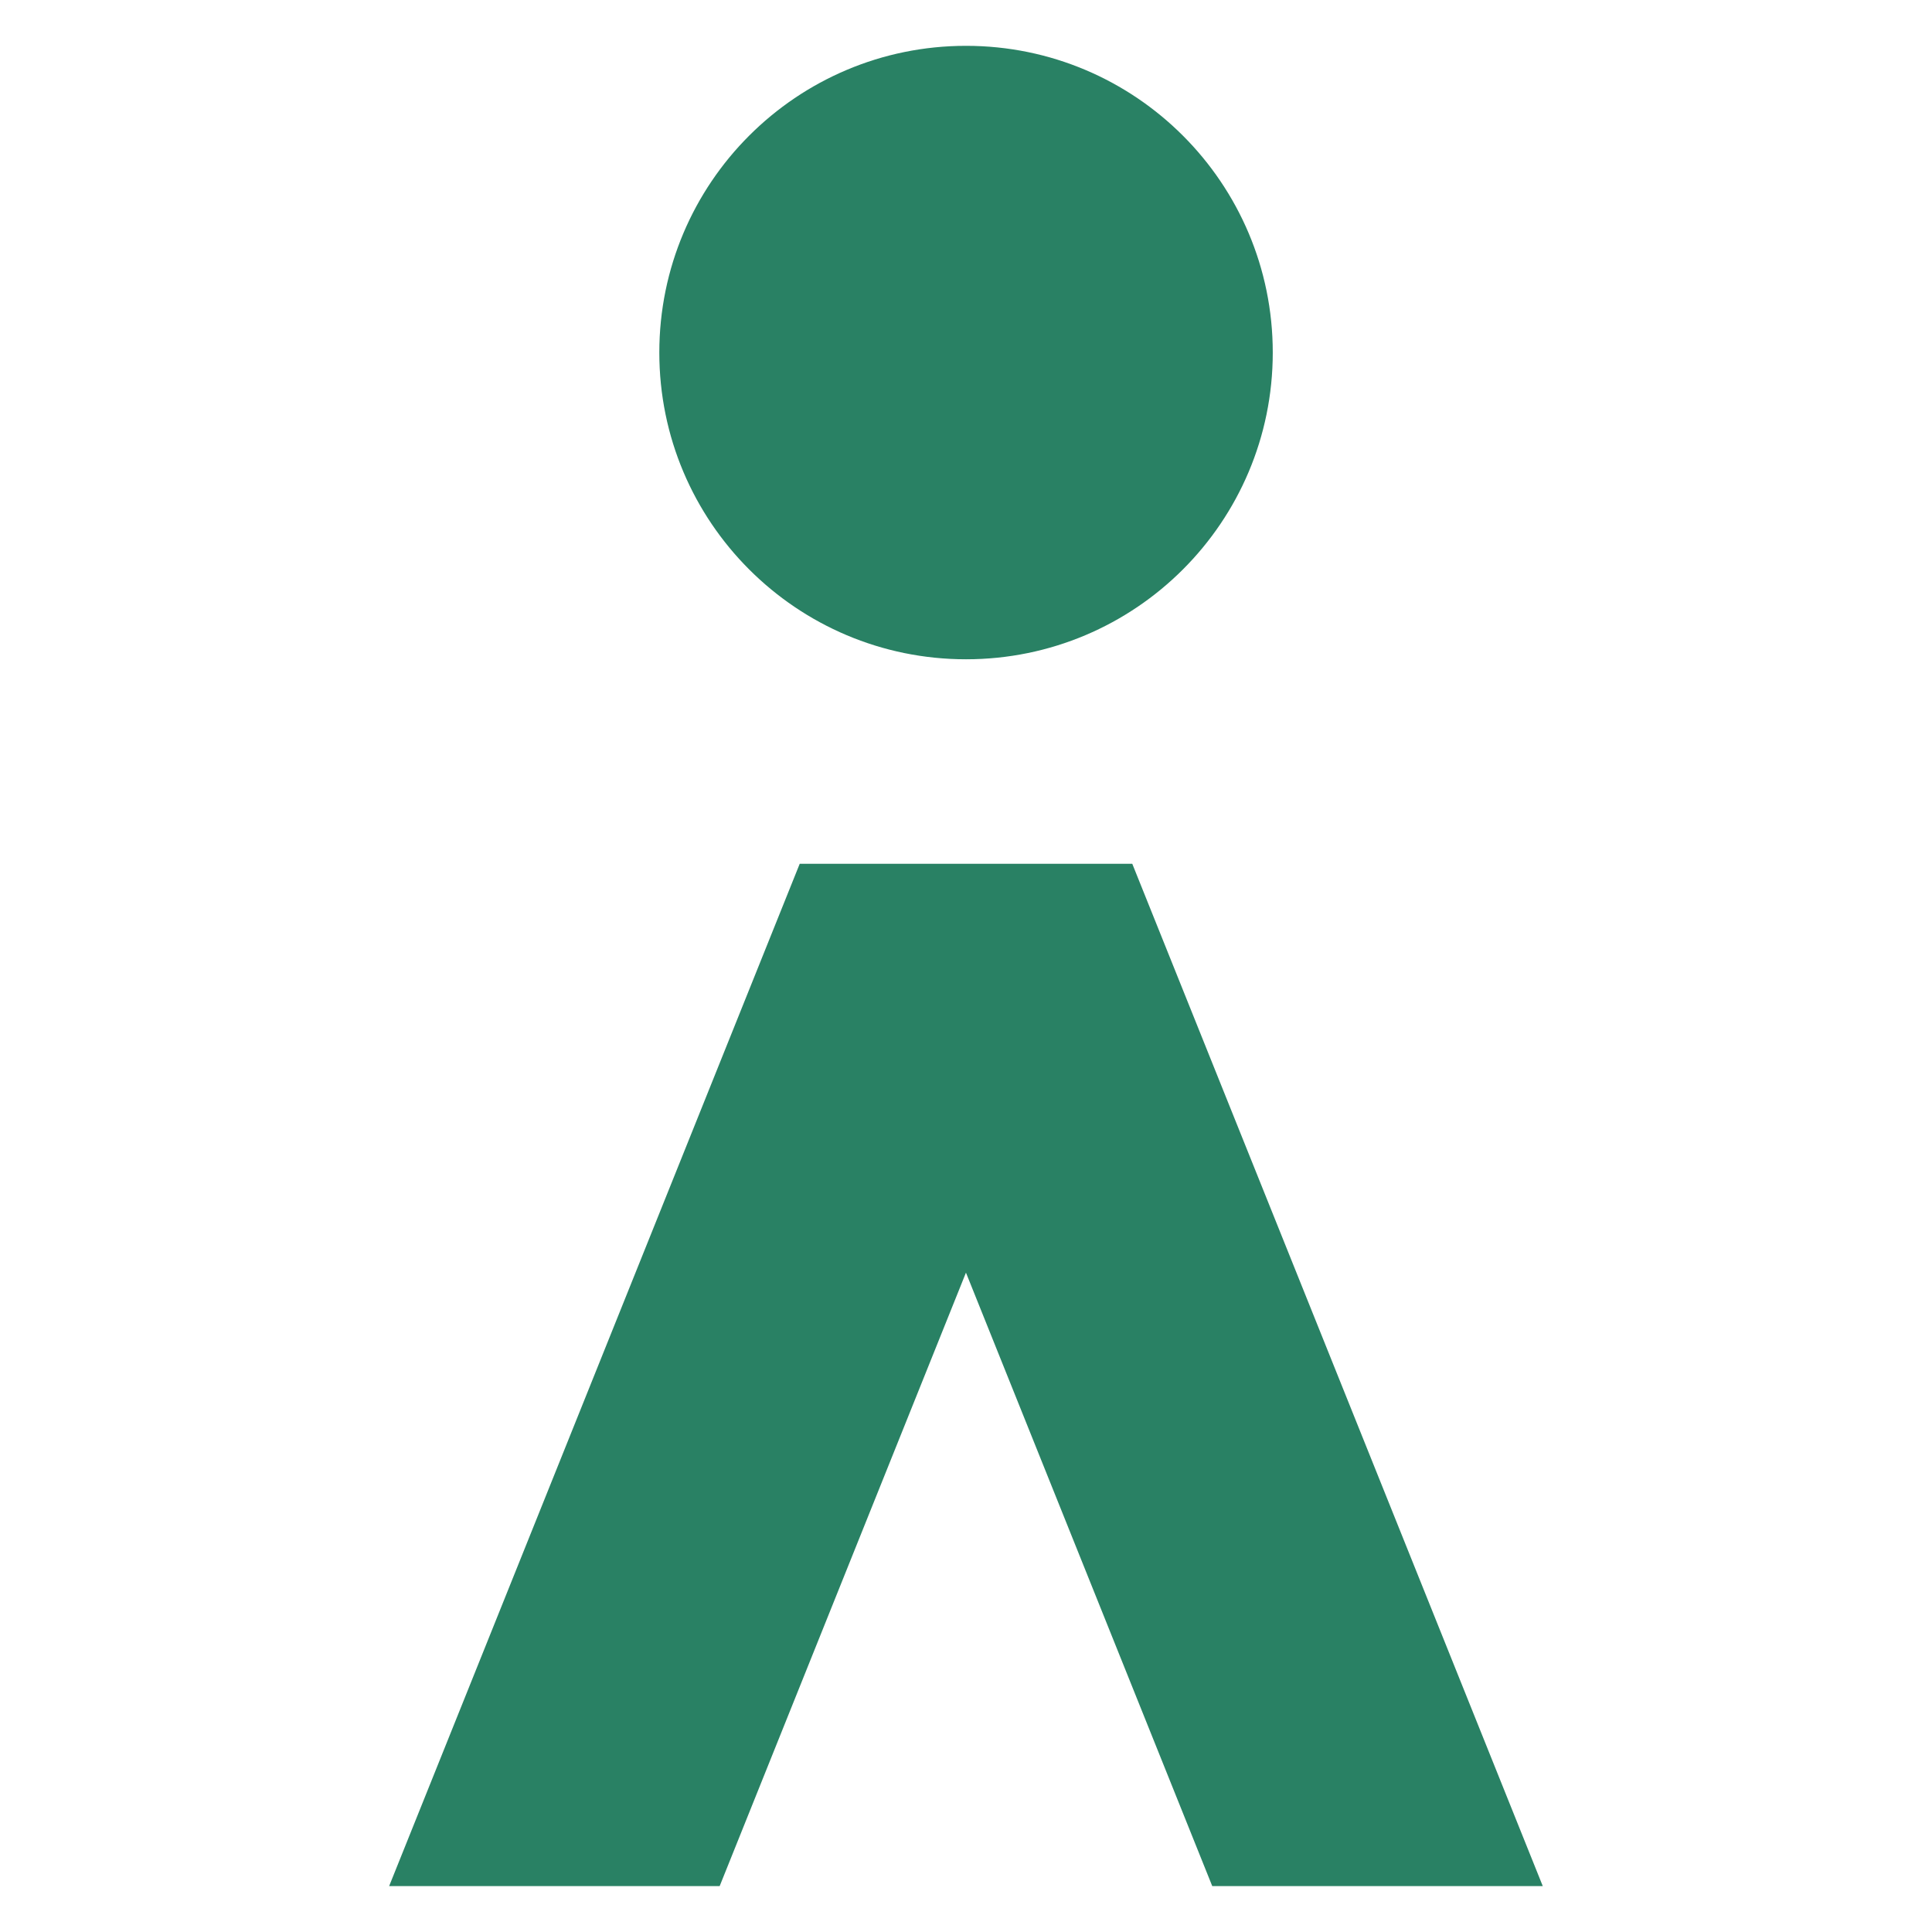
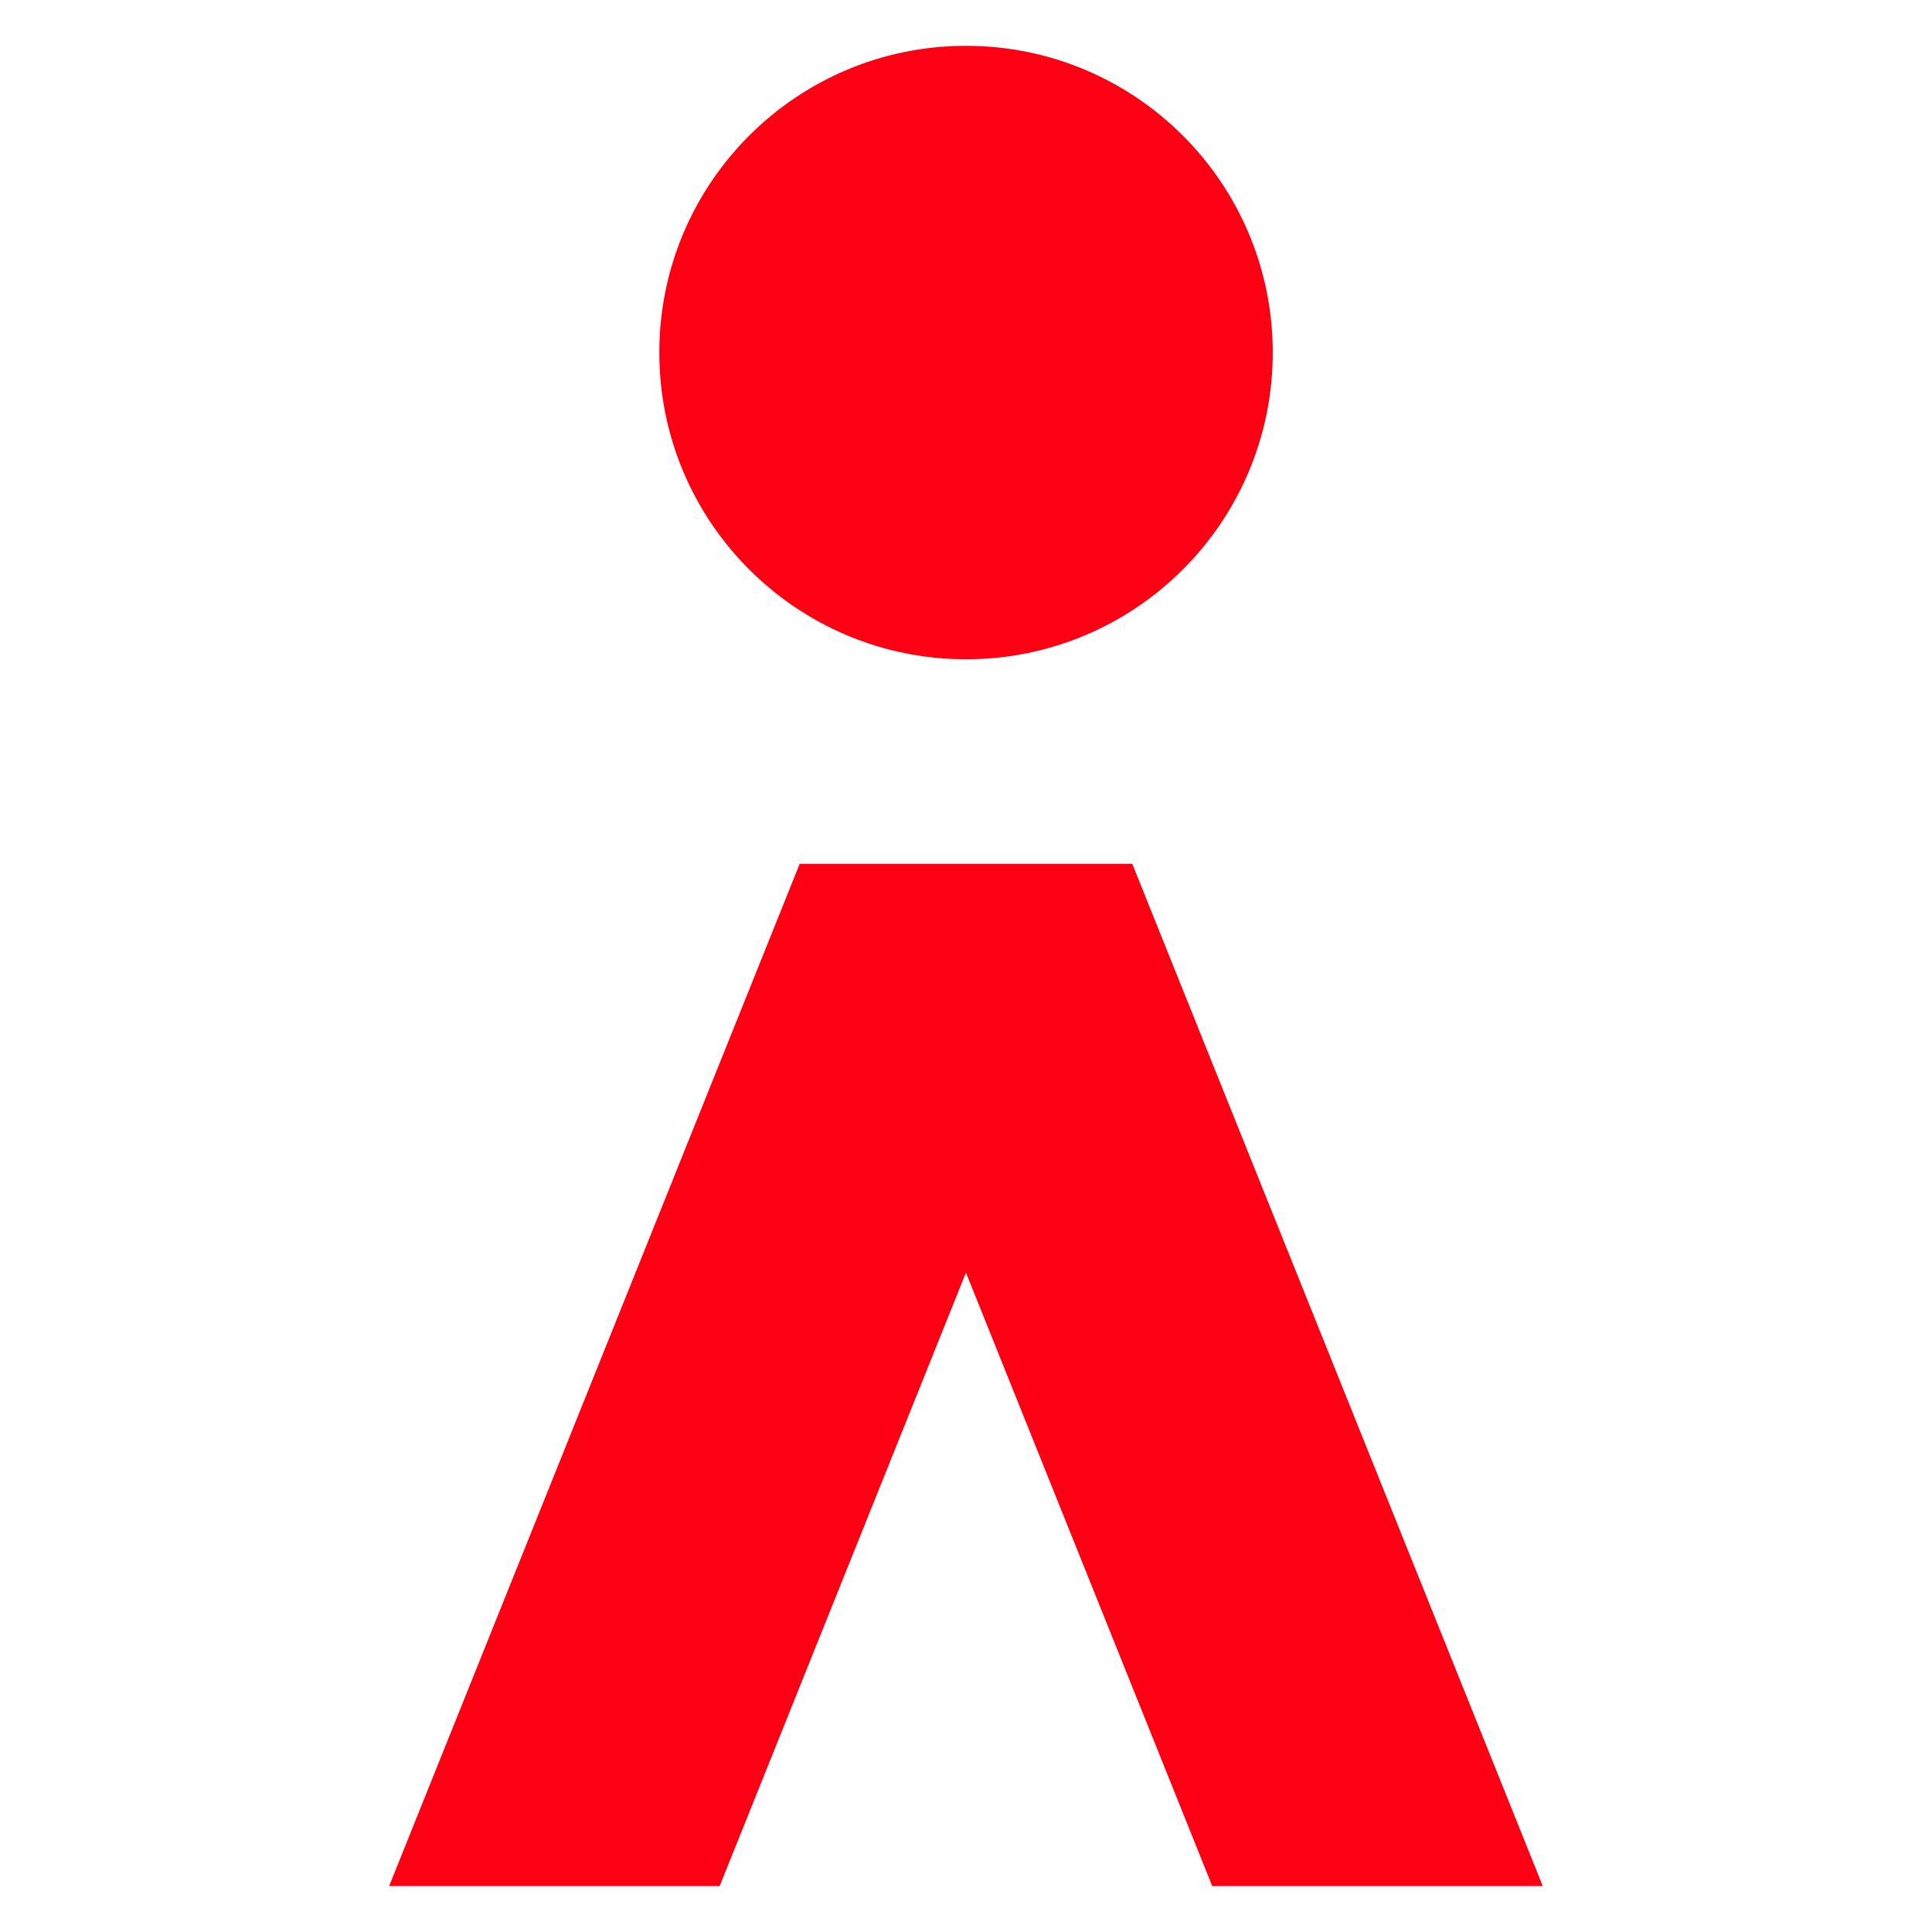
<svg xmlns="http://www.w3.org/2000/svg" width="25mm" height="25mm" viewBox="0 0 25 25" version="1.1" id="svg5">
  <defs id="defs2" />
  <g id="layer1" transform="translate(-124.827,-148.1667)">
    <g id="g235">
      <g id="g312" transform="translate(3.71243,0.5937491)">
        <g id="g2401">
          <g id="g658" transform="translate(62.17708)" style="fill:#298164;fill-opacity:1">
-             <ellipse style="fill:#298164;fill-opacity:1;stroke-width:0.29" id="path585" cx="71.438" cy="152.135" rx="3.969" ry="3.969" />
+             <ellipse style="fill:#fe0013;fill-opacity:1;stroke-width:0.29" id="path585" cx="71.438" cy="152.135" rx="3.969" ry="3.969" />
          </g>
-           <path id="rect287" style="fill:#298164;fill-opacity:1;stroke-width:0.265" d="m 131.463,158.75 -5.313,13.229 h 4.277 l 3.187,-7.938 3.187,7.938 h 4.277 L 135.766,158.75 Z" />
+           <path id="rect287" style="fill:#fe0013;fill-opacity:1;stroke-width:0.265" d="m 131.463,158.75 -5.313,13.229 h 4.277 l 3.187,-7.938 3.187,7.938 h 4.277 L 135.766,158.75 Z" />
        </g>
      </g>
    </g>
  </g>
</svg>
